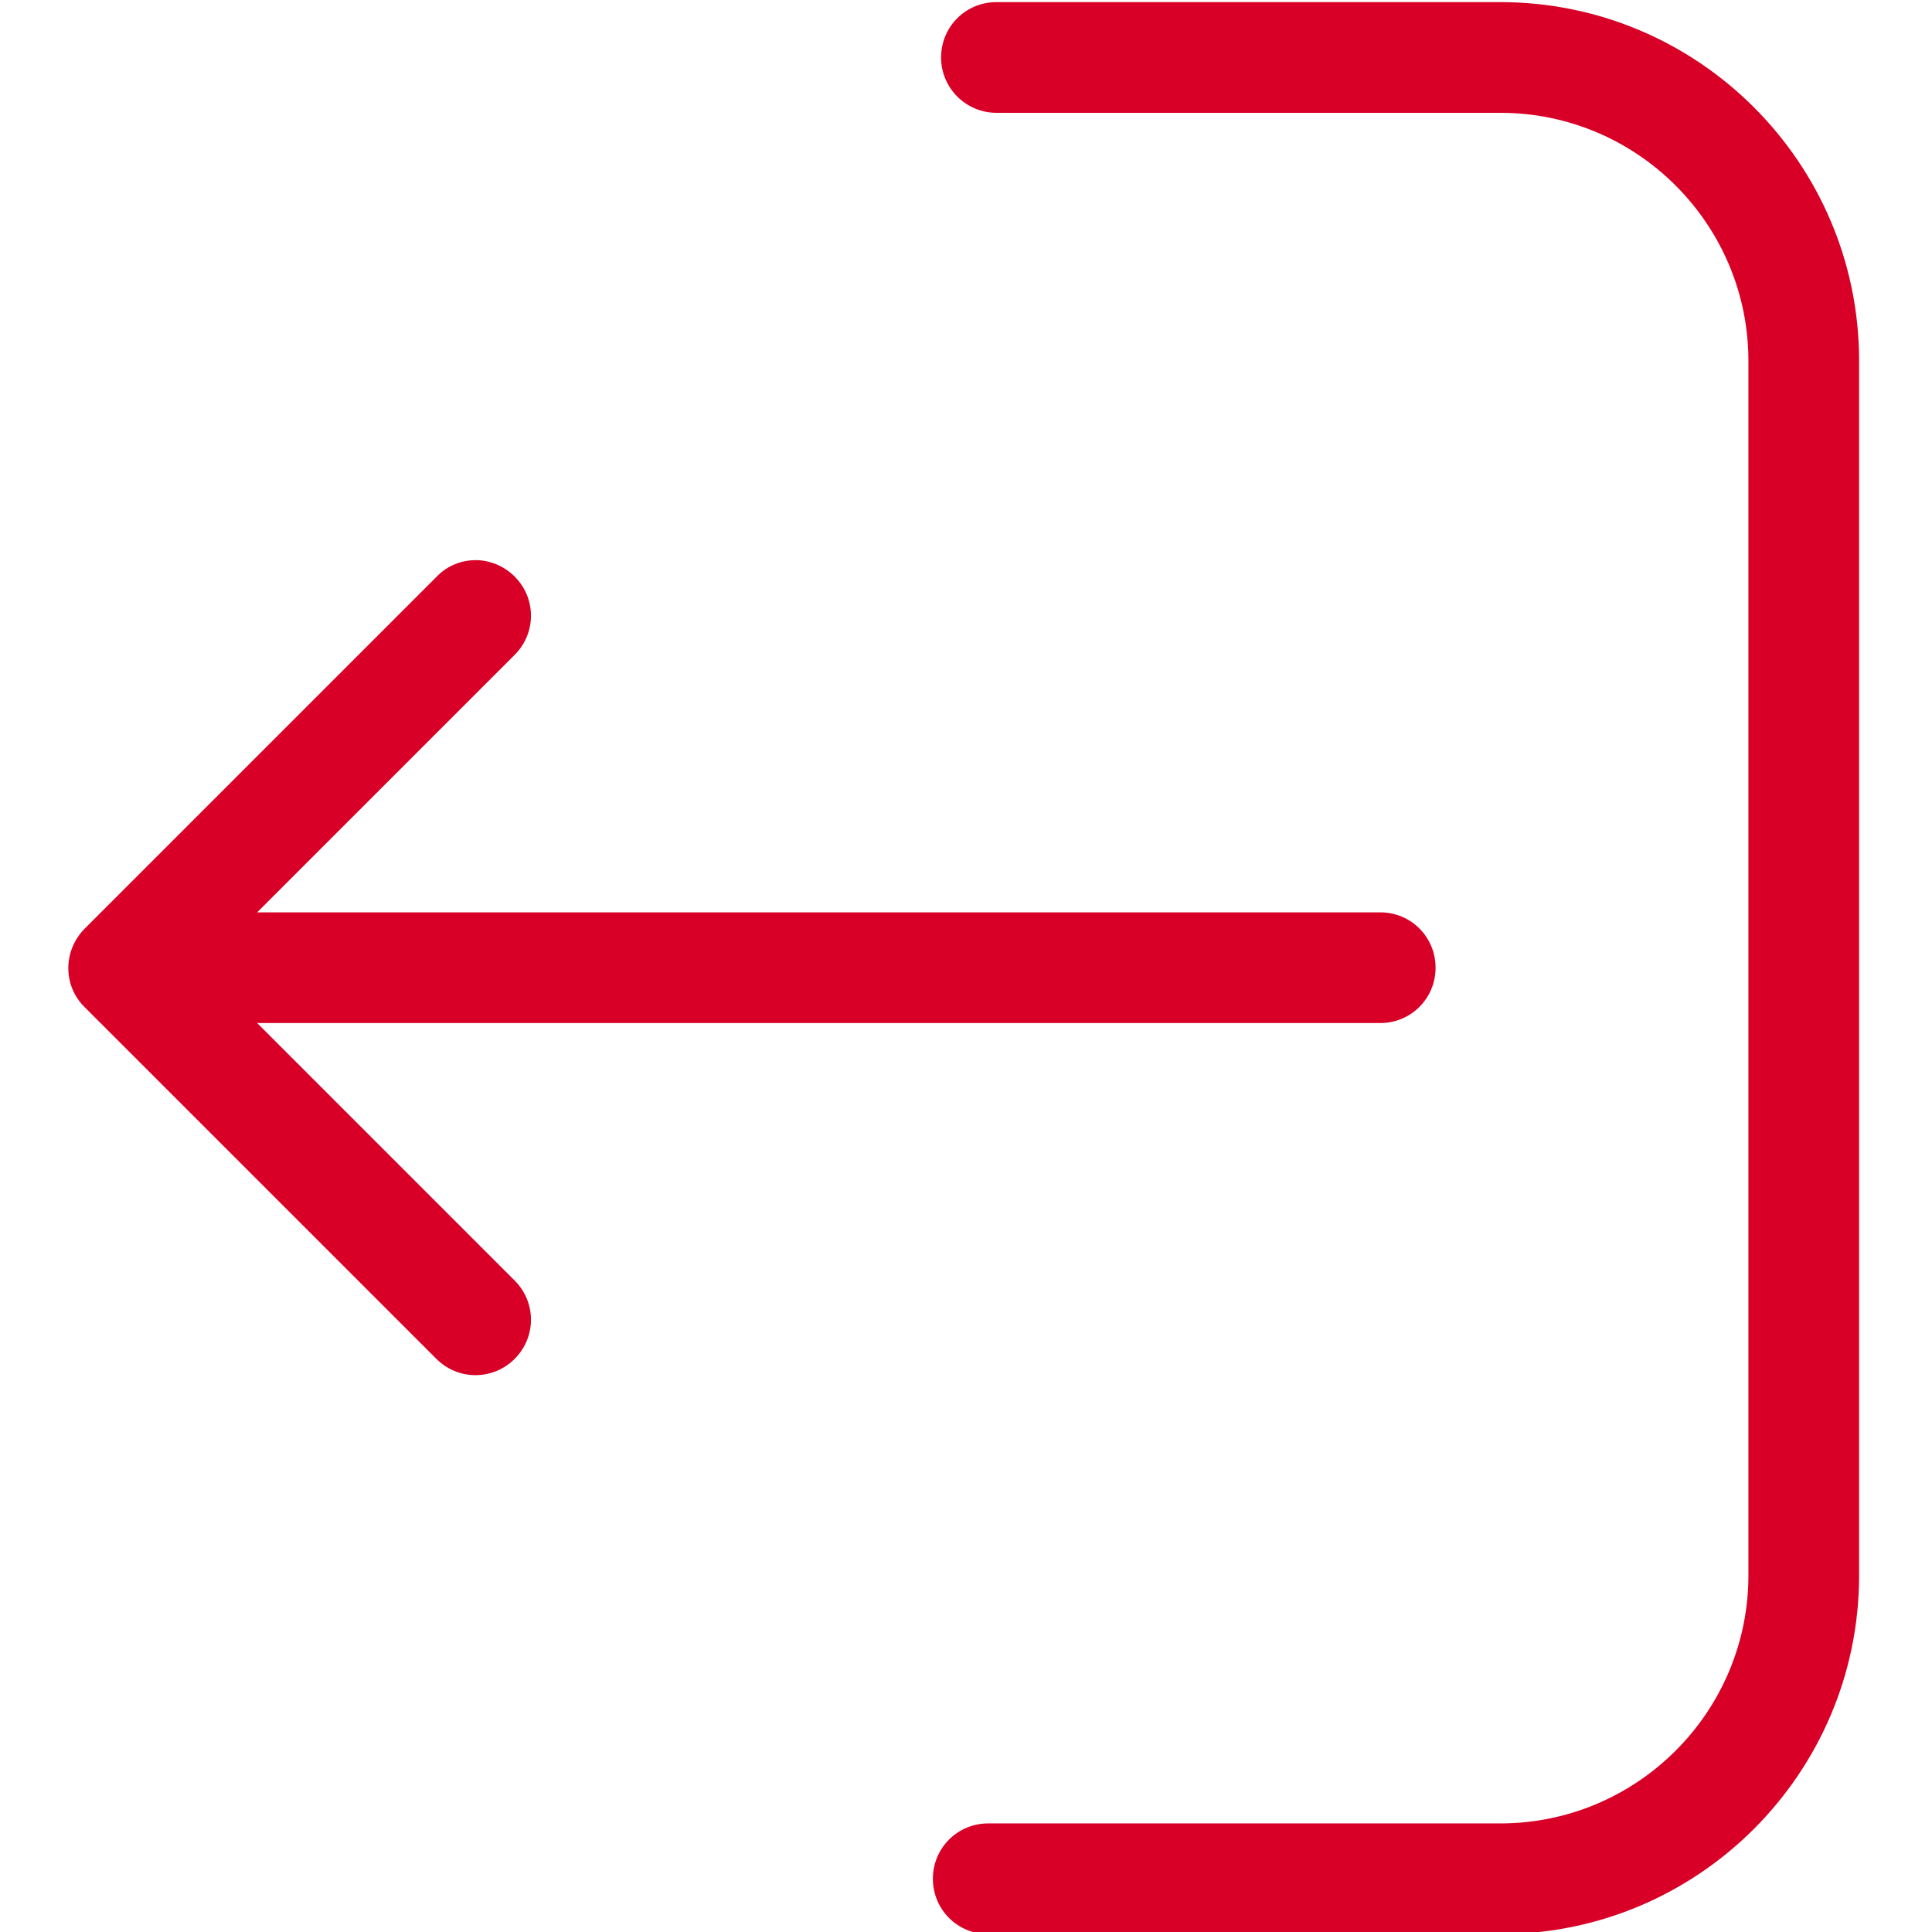
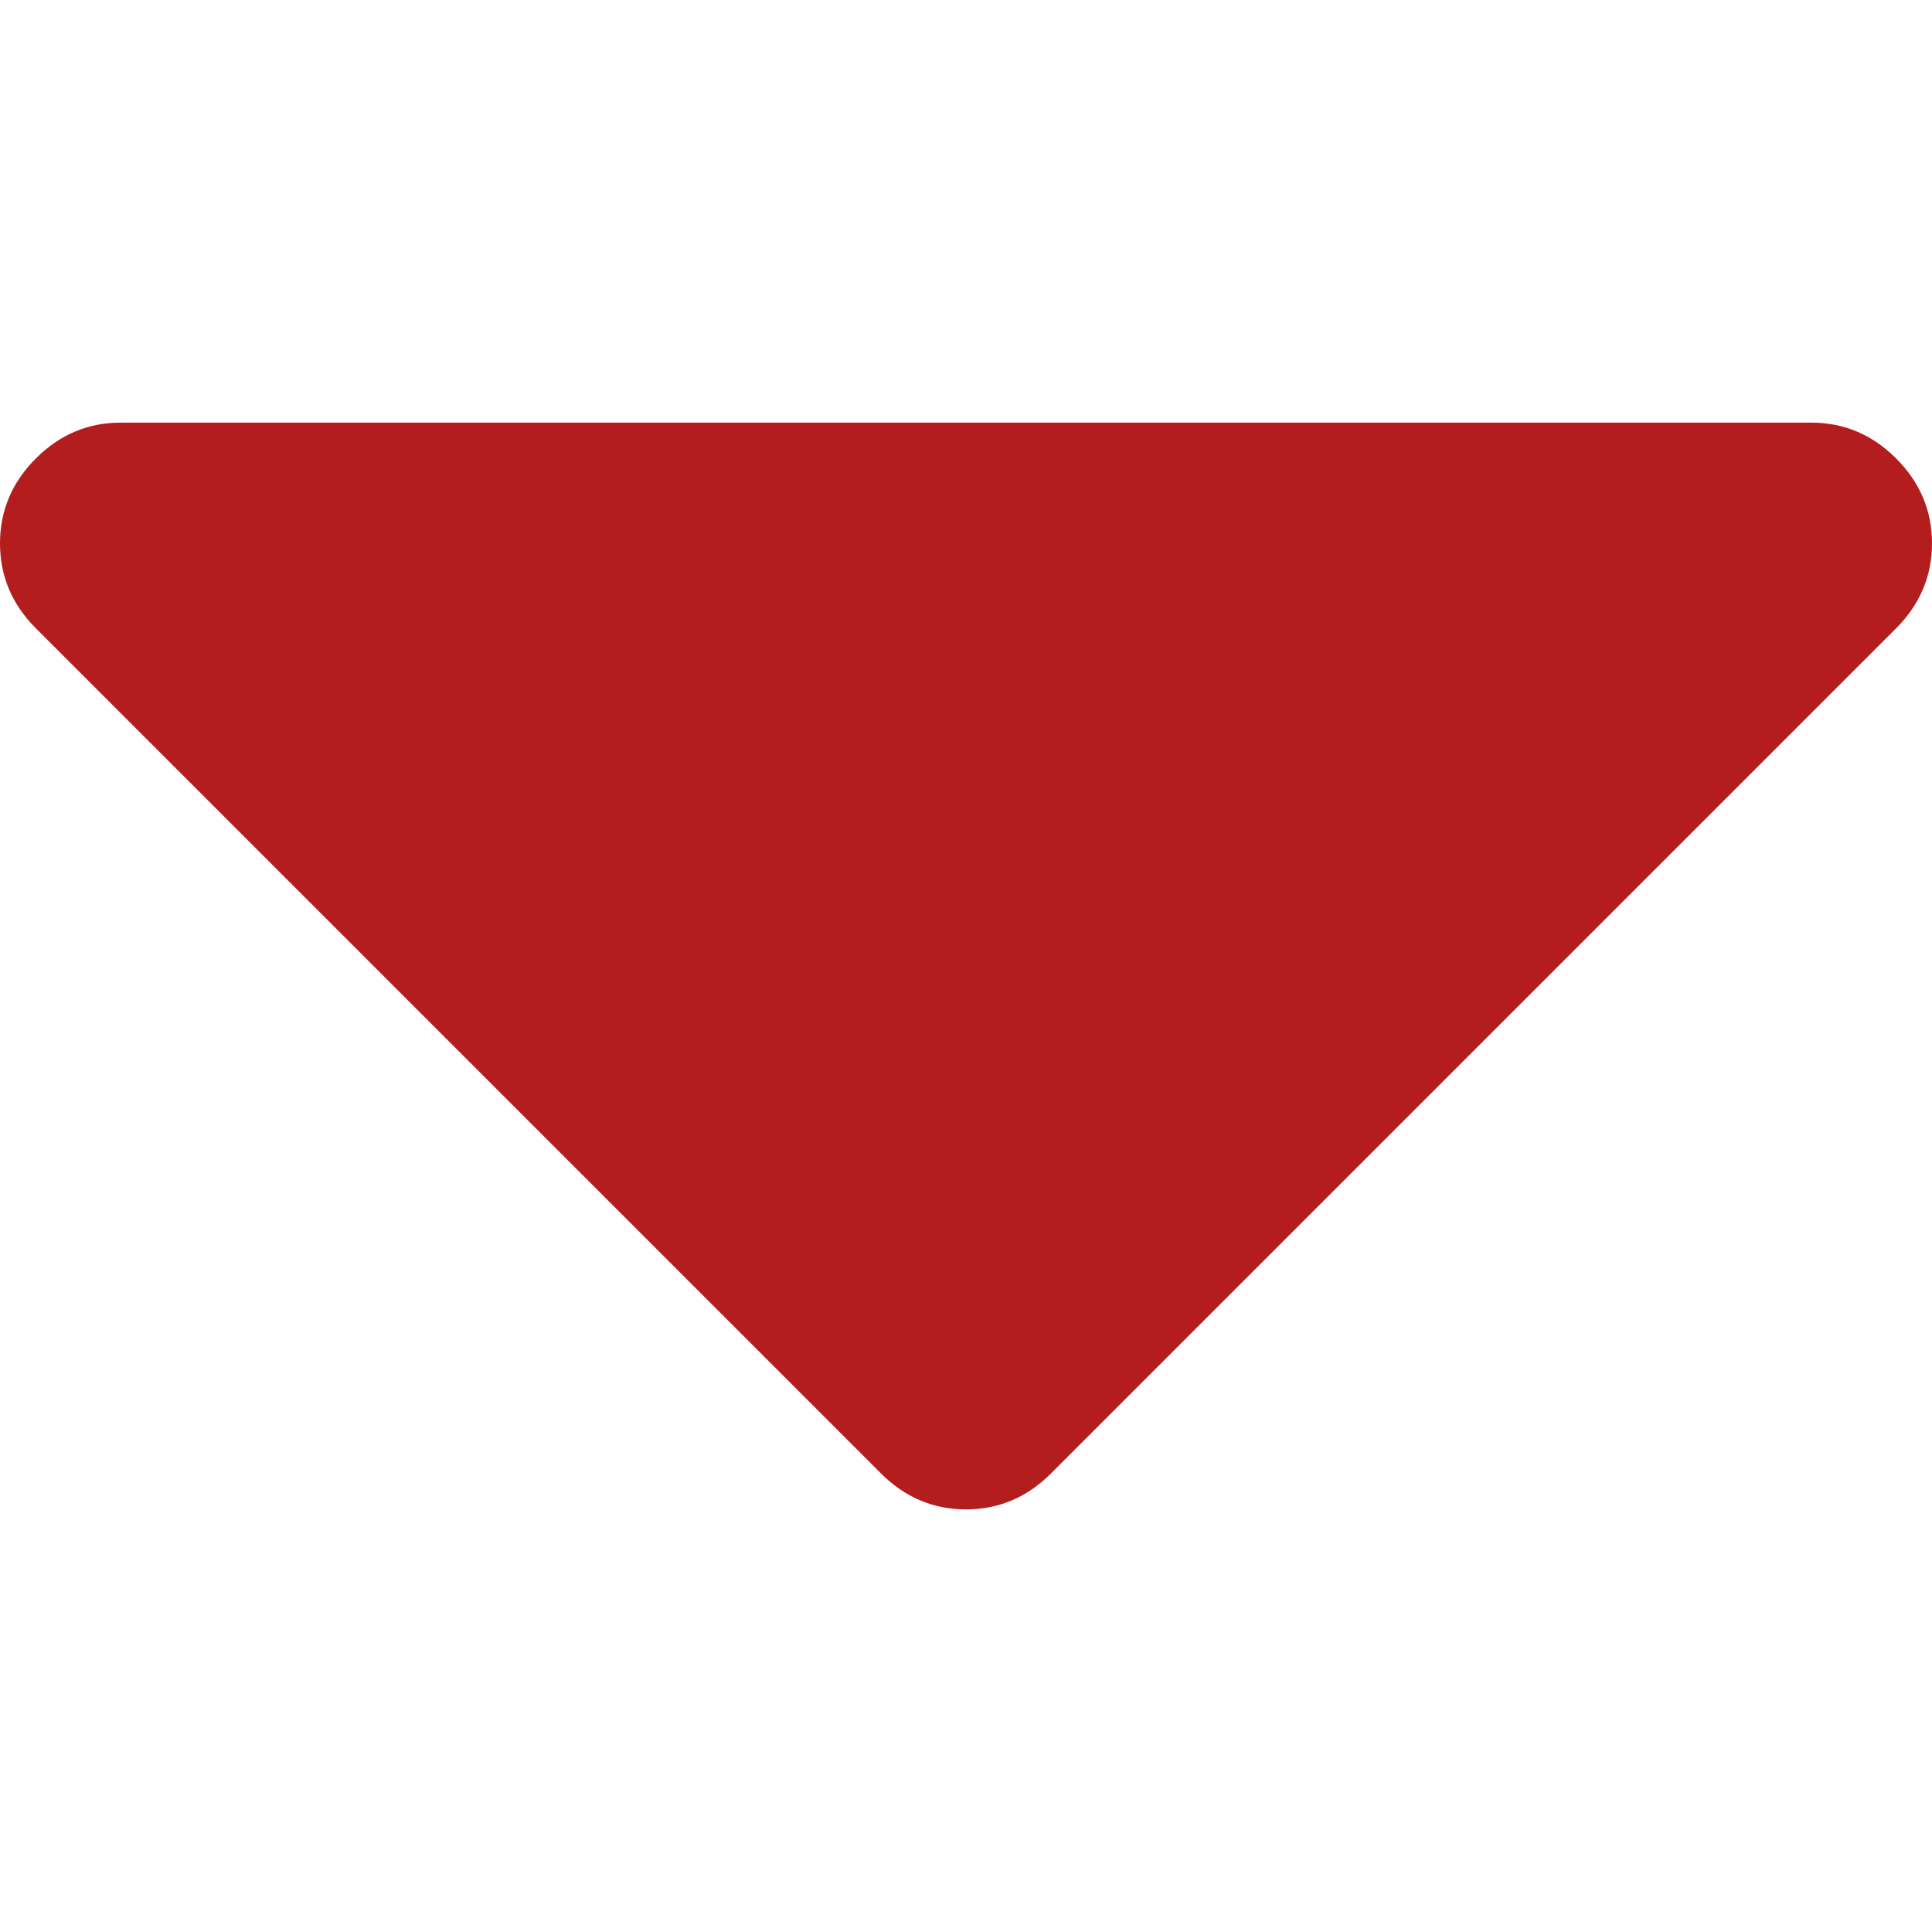
- <svg xmlns="http://www.w3.org/2000/svg" width="100%" height="100%" viewBox="0 0 512 512" version="1.1" xml:space="preserve" style="fill-rule:evenodd;clip-rule:evenodd;stroke-linejoin:round;stroke-miterlimit:1.414;">
+ <svg xmlns="http://www.w3.org/2000/svg" version="1.1" id="Capa_1" x="0px" y="0px" width="512px" height="512px" viewBox="0 0 292.362 292.362" style="enable-background:new 0 0 292.362 292.362;" xml:space="preserve">
  <g>
-     <path d="M264.067,29.898l133.542,0c36.292,0 65.738,29.555 65.738,65.738l0,321.848c0,36.292 -29.555,65.738 -65.738,65.738l-135.715,0c-8.15,0 -14.669,6.52 -14.669,14.669c0,8.15 6.519,14.669 14.669,14.669l135.715,0c52.482,0 95.076,-42.703 95.076,-95.076l0,-321.848c0,-52.482 -42.703,-95.076 -95.076,-95.076l-133.542,0c-8.149,0 -14.669,6.52 -14.669,14.669c0,8.149 6.628,14.669 14.669,14.669Z" style="fill:#d80027;fill-rule:nonzero;" />
-     <path d="M22.41,266.883l93.229,93.229c5.759,5.759 14.995,5.759 20.754,0c5.759,-5.759 5.759,-14.995 0,-20.754l-68.238,-68.238l297.617,0c8.149,0 14.669,-6.519 14.669,-14.669c0,-8.149 -6.52,-14.669 -14.669,-14.669l-297.617,0l68.238,-68.237c5.759,-5.759 5.759,-14.995 0,-20.754c-2.825,-2.825 -6.628,-4.346 -10.323,-4.346c-3.694,0 -7.497,1.412 -10.322,4.346l-93.229,93.229c-5.868,5.868 -5.868,15.212 -0.109,20.863Z" style="fill:#d80027;fill-rule:nonzero;" />
+     <path d="M286.935,69.377c-3.614-3.617-7.898-5.424-12.848-5.424H18.274c-4.952,0-9.233,1.807-12.85,5.424   C1.807,72.998,0,77.279,0,82.228c0,4.948,1.807,9.229,5.424,12.847l127.907,127.907c3.621,3.617,7.902,5.428,12.85,5.428   s9.233-1.811,12.847-5.428L286.935,95.074c3.613-3.617,5.427-7.898,5.427-12.847C292.362,77.279,290.548,72.998,286.935,69.377z" fill="#b41d1d" />
  </g>
+   <g>
+ </g>
+   <g>
+ </g>
+   <g>
+ </g>
+   <g>
+ </g>
+   <g>
+ </g>
+   <g>
+ </g>
+   <g>
+ </g>
+   <g>
+ </g>
+   <g>
+ </g>
+   <g>
+ </g>
+   <g>
+ </g>
+   <g>
+ </g>
+   <g>
+ </g>
+   <g>
+ </g>
+   <g>
+ </g>
</svg>
